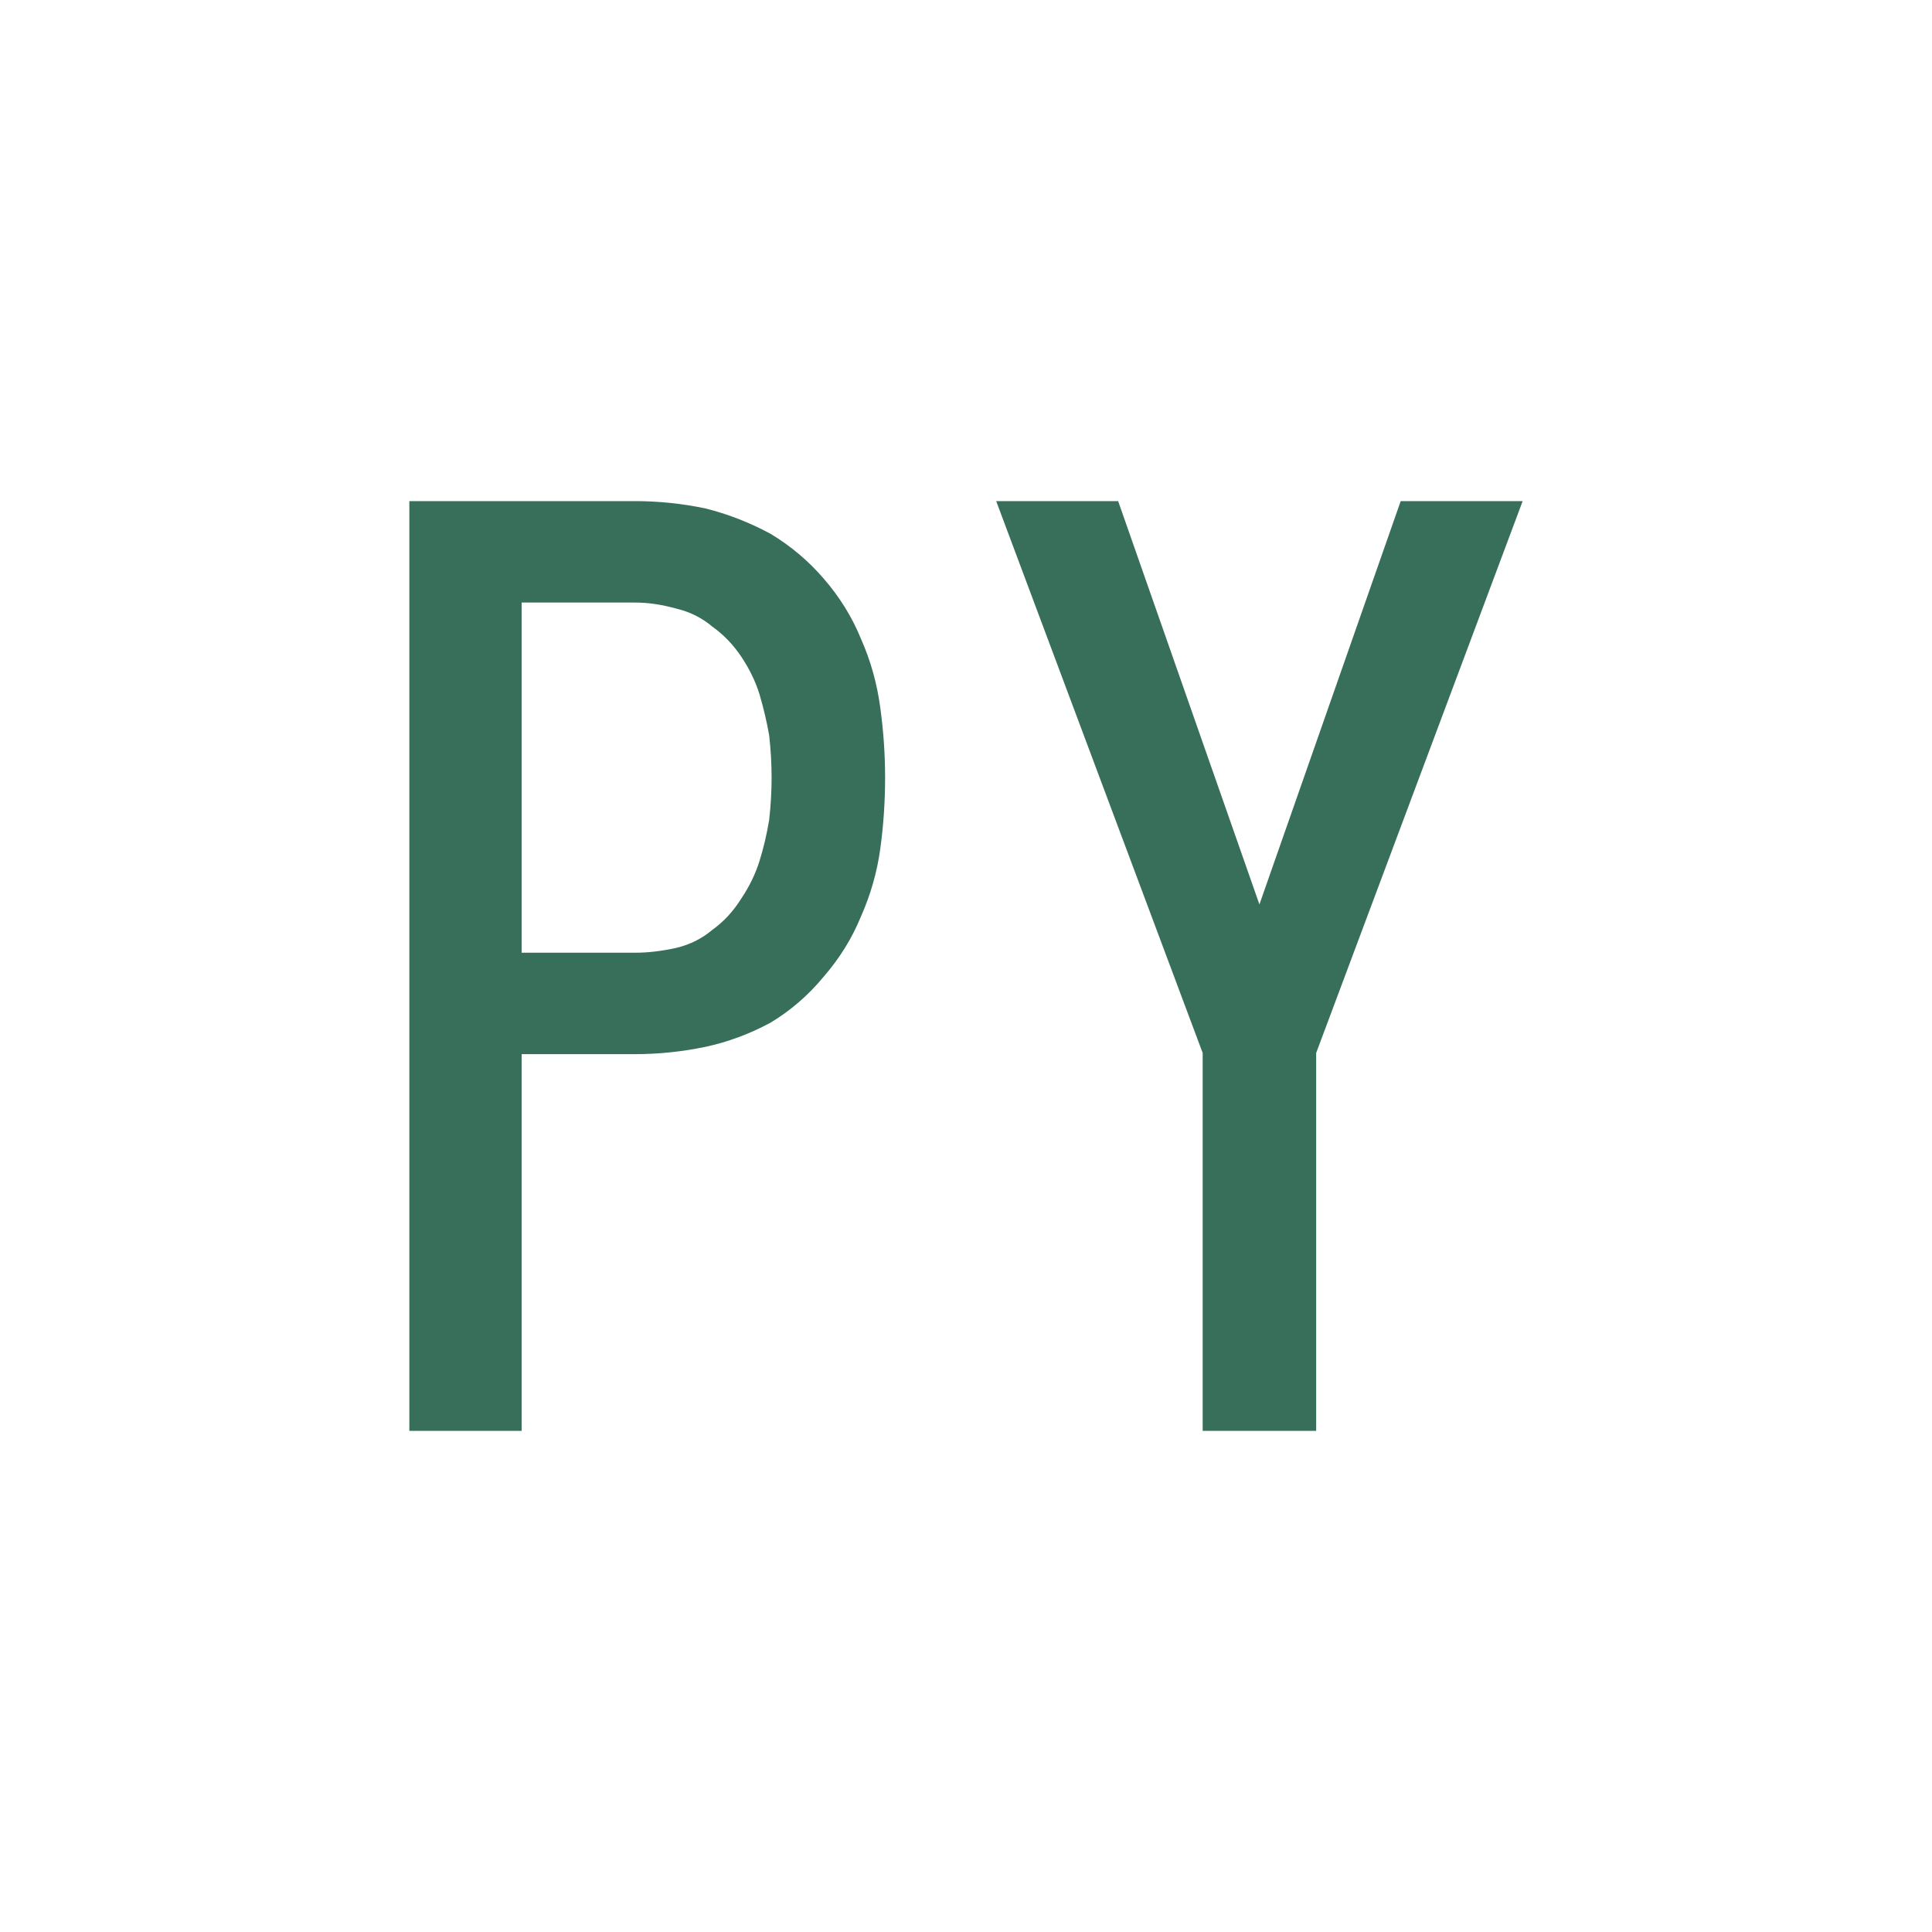
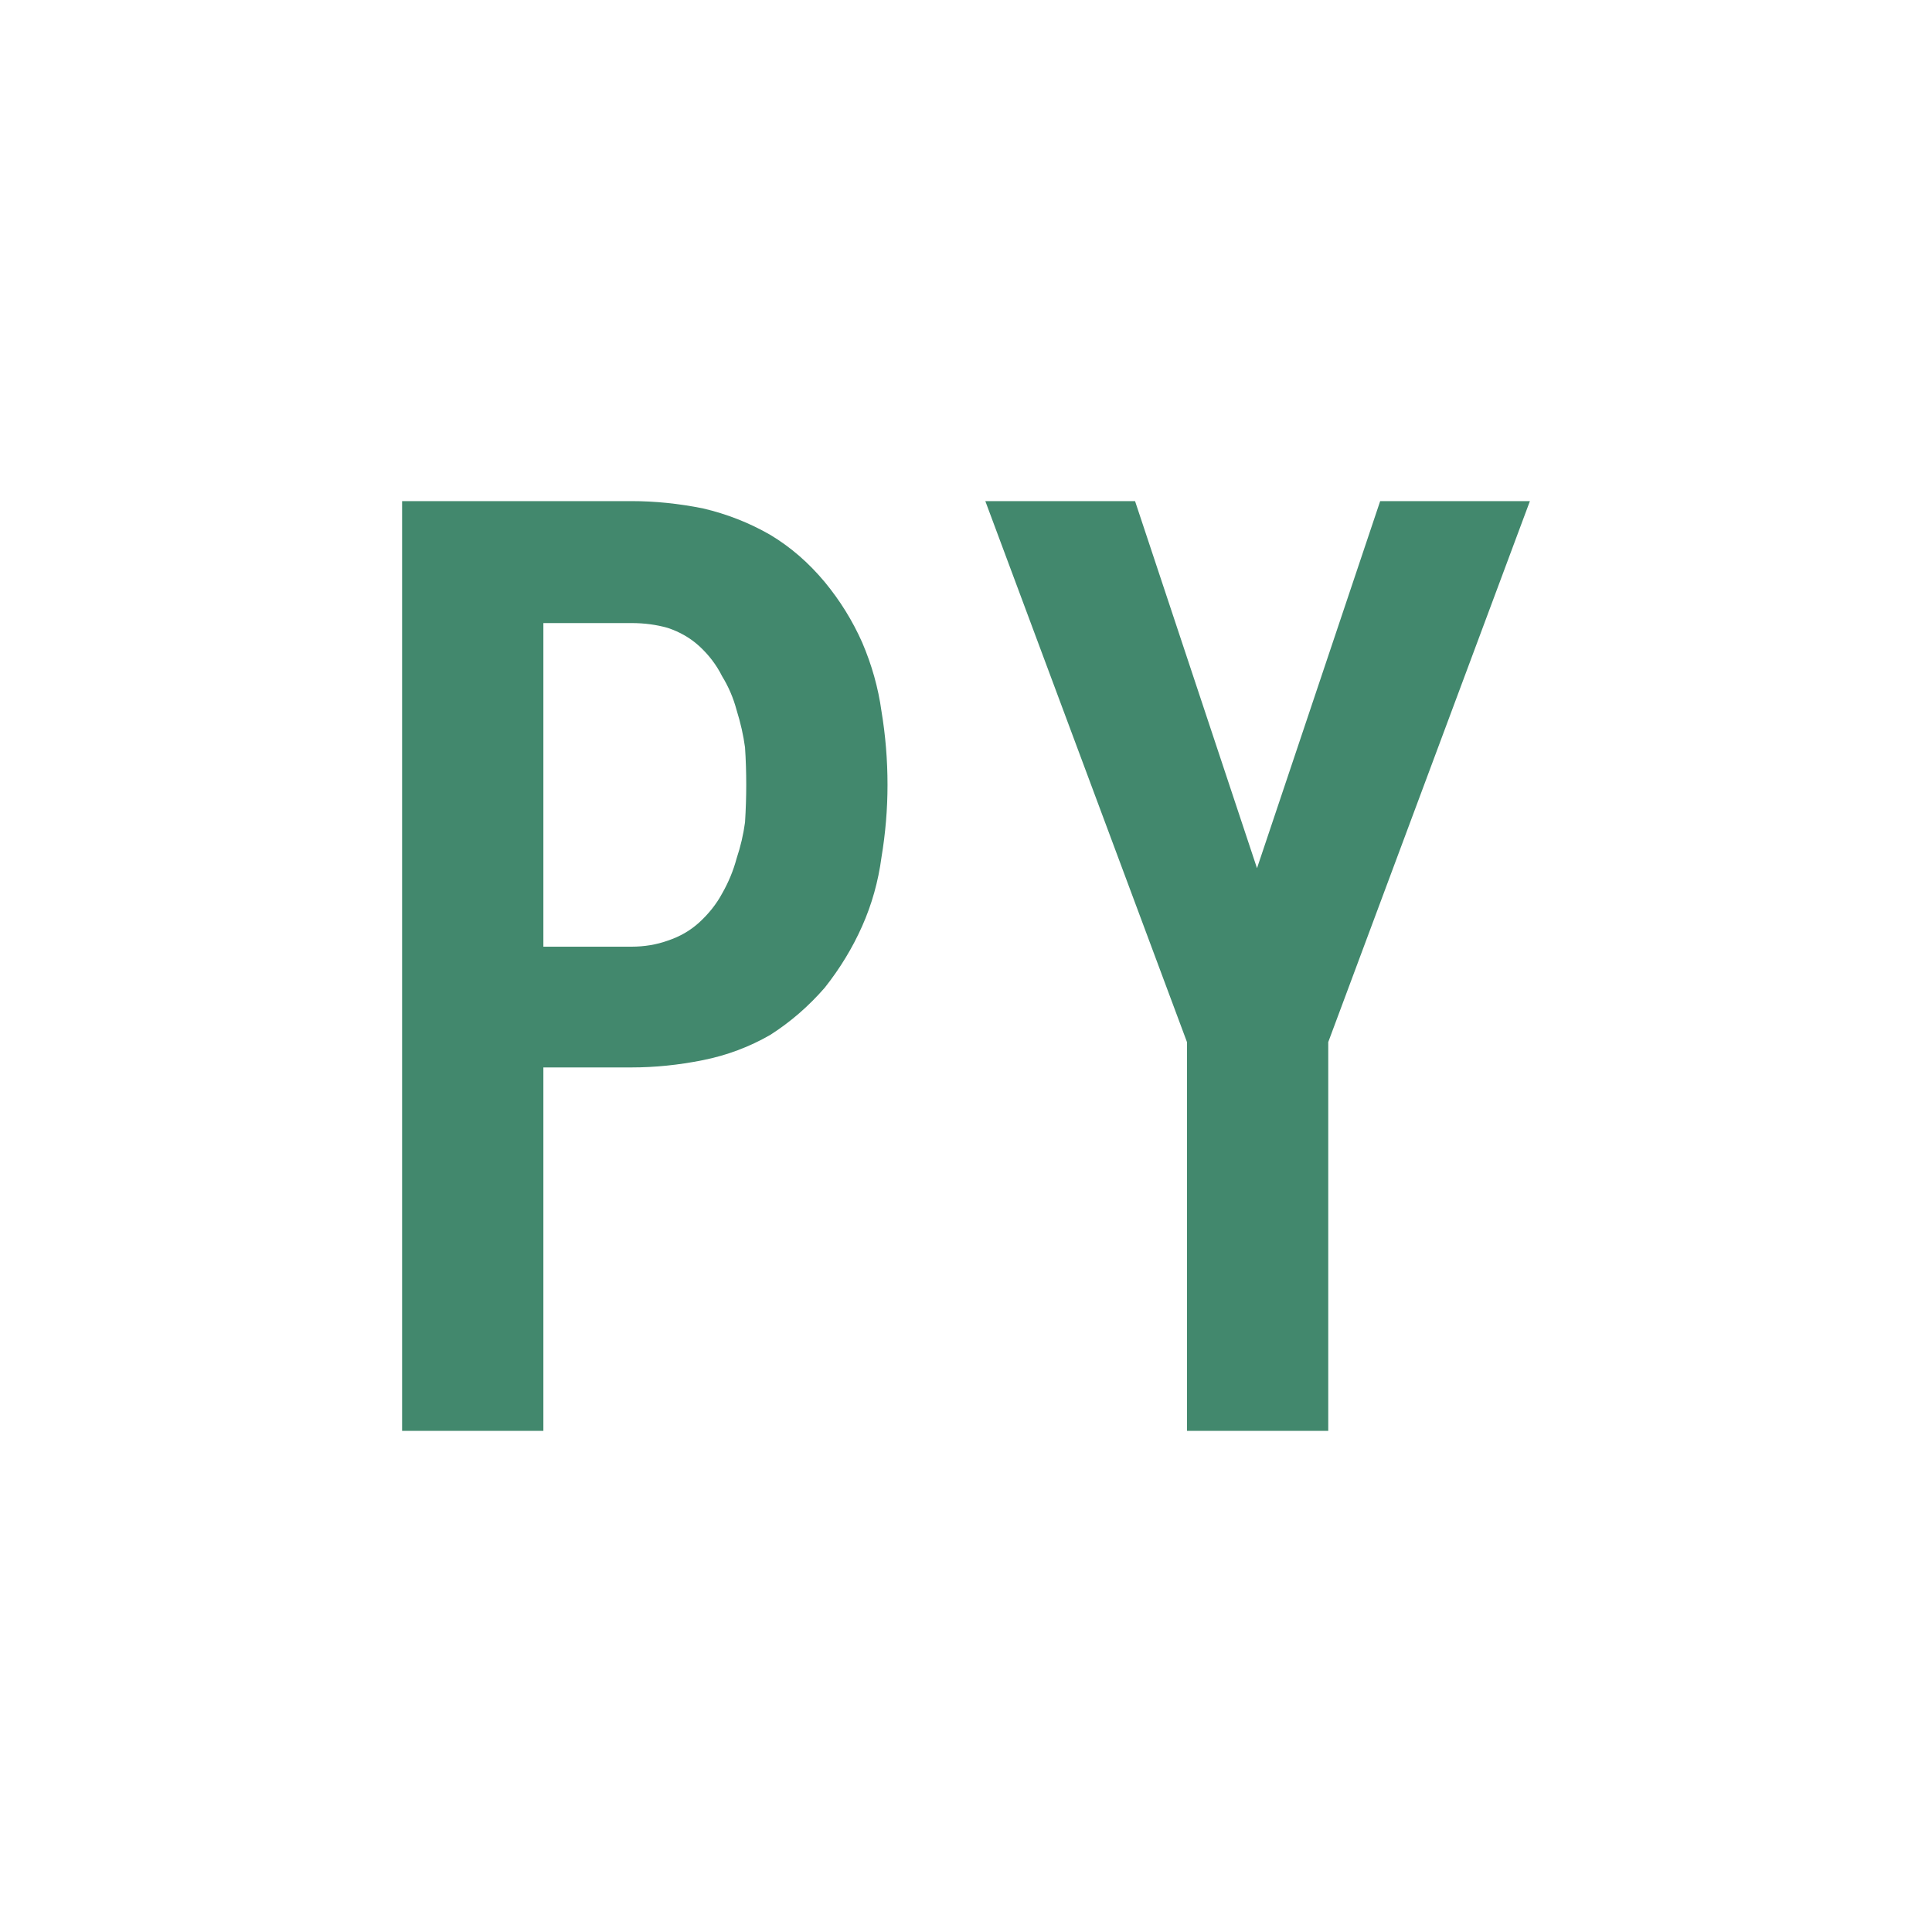
<svg xmlns="http://www.w3.org/2000/svg" width="16" height="16" viewBox="0 0 16 16">
-   <path fill="#386f5a" d="M3.39 11.85V4.15H5.26Q5.55 4.15 5.84 4.21Q6.12 4.28 6.38 4.42Q6.63 4.57 6.82 4.79Q7.02 5.02 7.13 5.29Q7.25 5.56 7.29 5.86Q7.33 6.15 7.33 6.44Q7.33 6.74 7.29 7.03Q7.25 7.32 7.13 7.59Q7.02 7.86 6.82 8.09Q6.63 8.32 6.38 8.47Q6.12 8.61 5.84 8.67Q5.55 8.73 5.26 8.73H4.32V11.85ZM4.32 7.89H5.26Q5.42 7.89 5.6 7.85Q5.77 7.81 5.9 7.7Q6.04 7.6 6.14 7.44Q6.24 7.29 6.29 7.13Q6.34 6.97 6.37 6.79Q6.39 6.61 6.39 6.44Q6.39 6.27 6.37 6.09Q6.34 5.92 6.29 5.75Q6.24 5.59 6.14 5.44Q6.04 5.29 5.9 5.19Q5.77 5.08 5.6 5.04Q5.42 4.99 5.26 4.99H4.32ZM9.96 11.85V8.72L8.25 4.15H9.26L10.43 7.49L11.6 4.15H12.61L10.9 8.72V11.85Z" />
+   <path fill="#42886d" d="M3.33 11.85V4.15H5.23Q5.52 4.15 5.82 4.21Q6.12 4.28 6.38 4.43Q6.63 4.58 6.83 4.82Q7.02 5.05 7.14 5.32Q7.26 5.6 7.3 5.89Q7.35 6.19 7.35 6.5Q7.35 6.8 7.3 7.1Q7.26 7.4 7.14 7.67Q7.02 7.94 6.83 8.18Q6.63 8.41 6.38 8.57Q6.12 8.72 5.82 8.78Q5.52 8.84 5.23 8.84H4.5V11.85ZM4.5 7.84H5.23Q5.39 7.84 5.53 7.79Q5.68 7.74 5.79 7.64Q5.91 7.53 5.98 7.4Q6.06 7.26 6.1 7.11Q6.15 6.96 6.17 6.81Q6.18 6.65 6.18 6.5Q6.18 6.34 6.17 6.19Q6.15 6.04 6.1 5.88Q6.06 5.73 5.98 5.6Q5.91 5.46 5.79 5.35Q5.68 5.25 5.53 5.2Q5.39 5.16 5.23 5.16H4.5ZM9.83 11.85V8.63L8.16 4.15H9.4L10.41 7.19L11.43 4.15H12.67L11 8.63V11.85Z" />
</svg>
